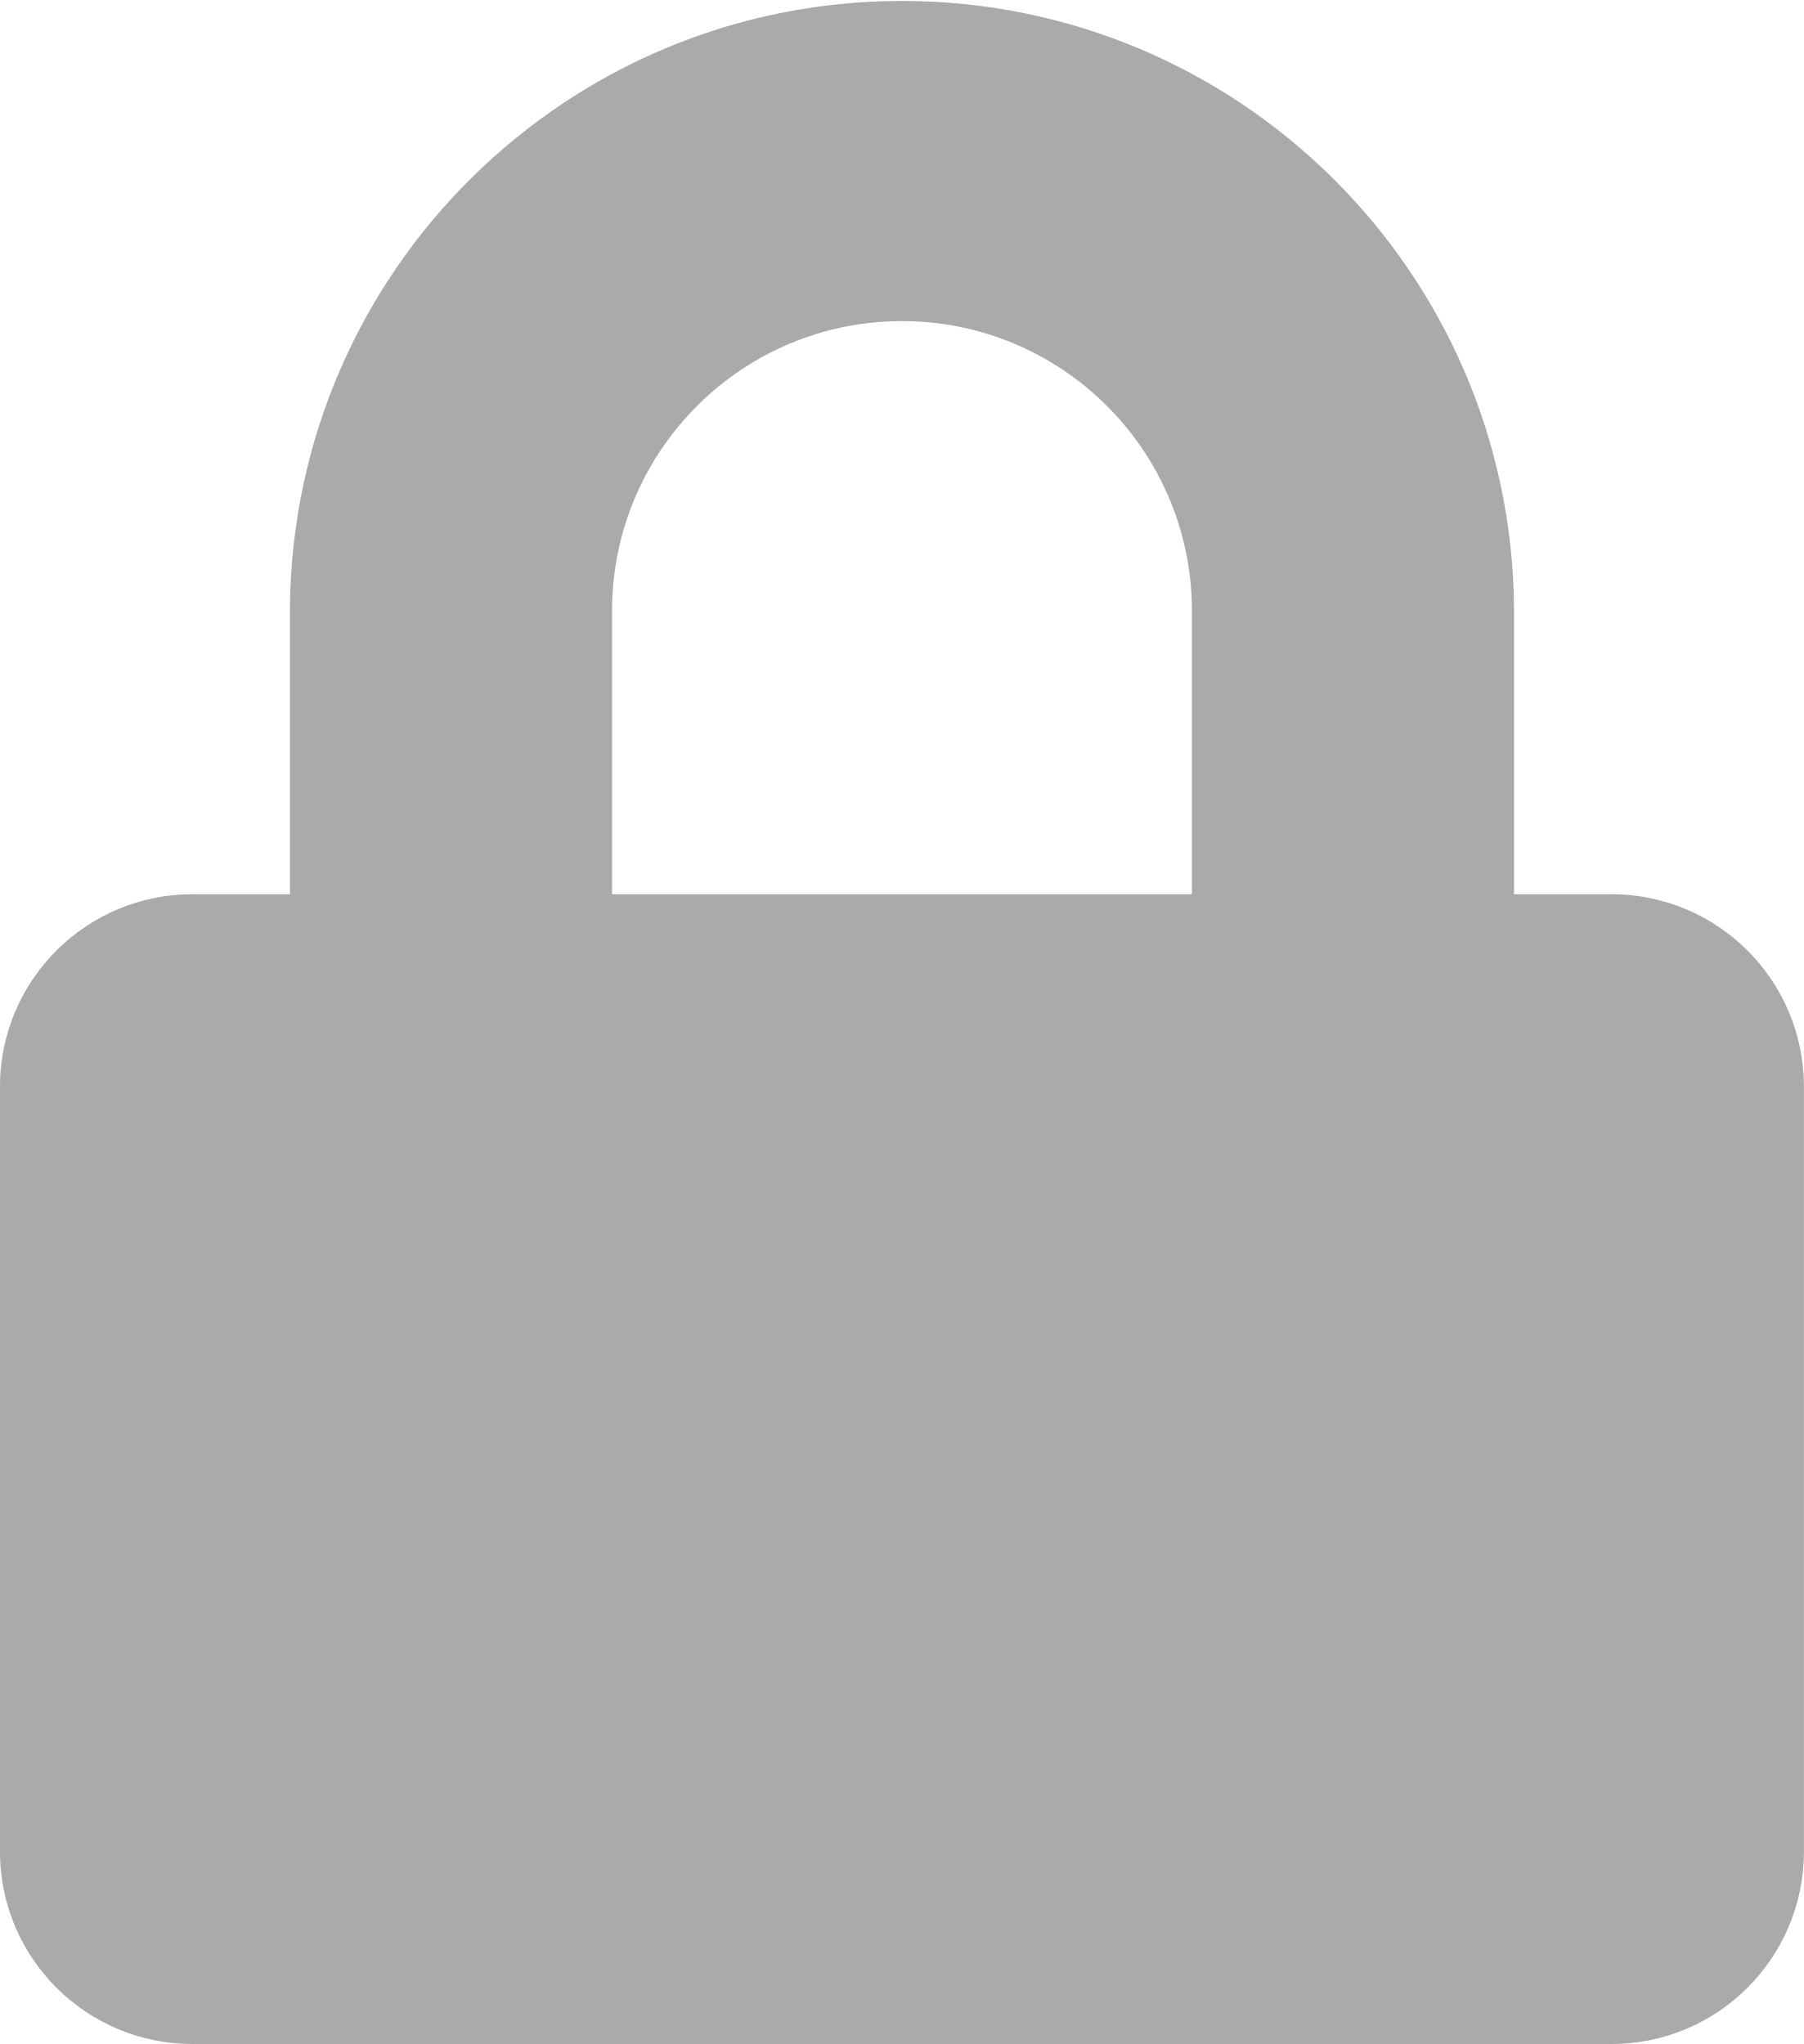
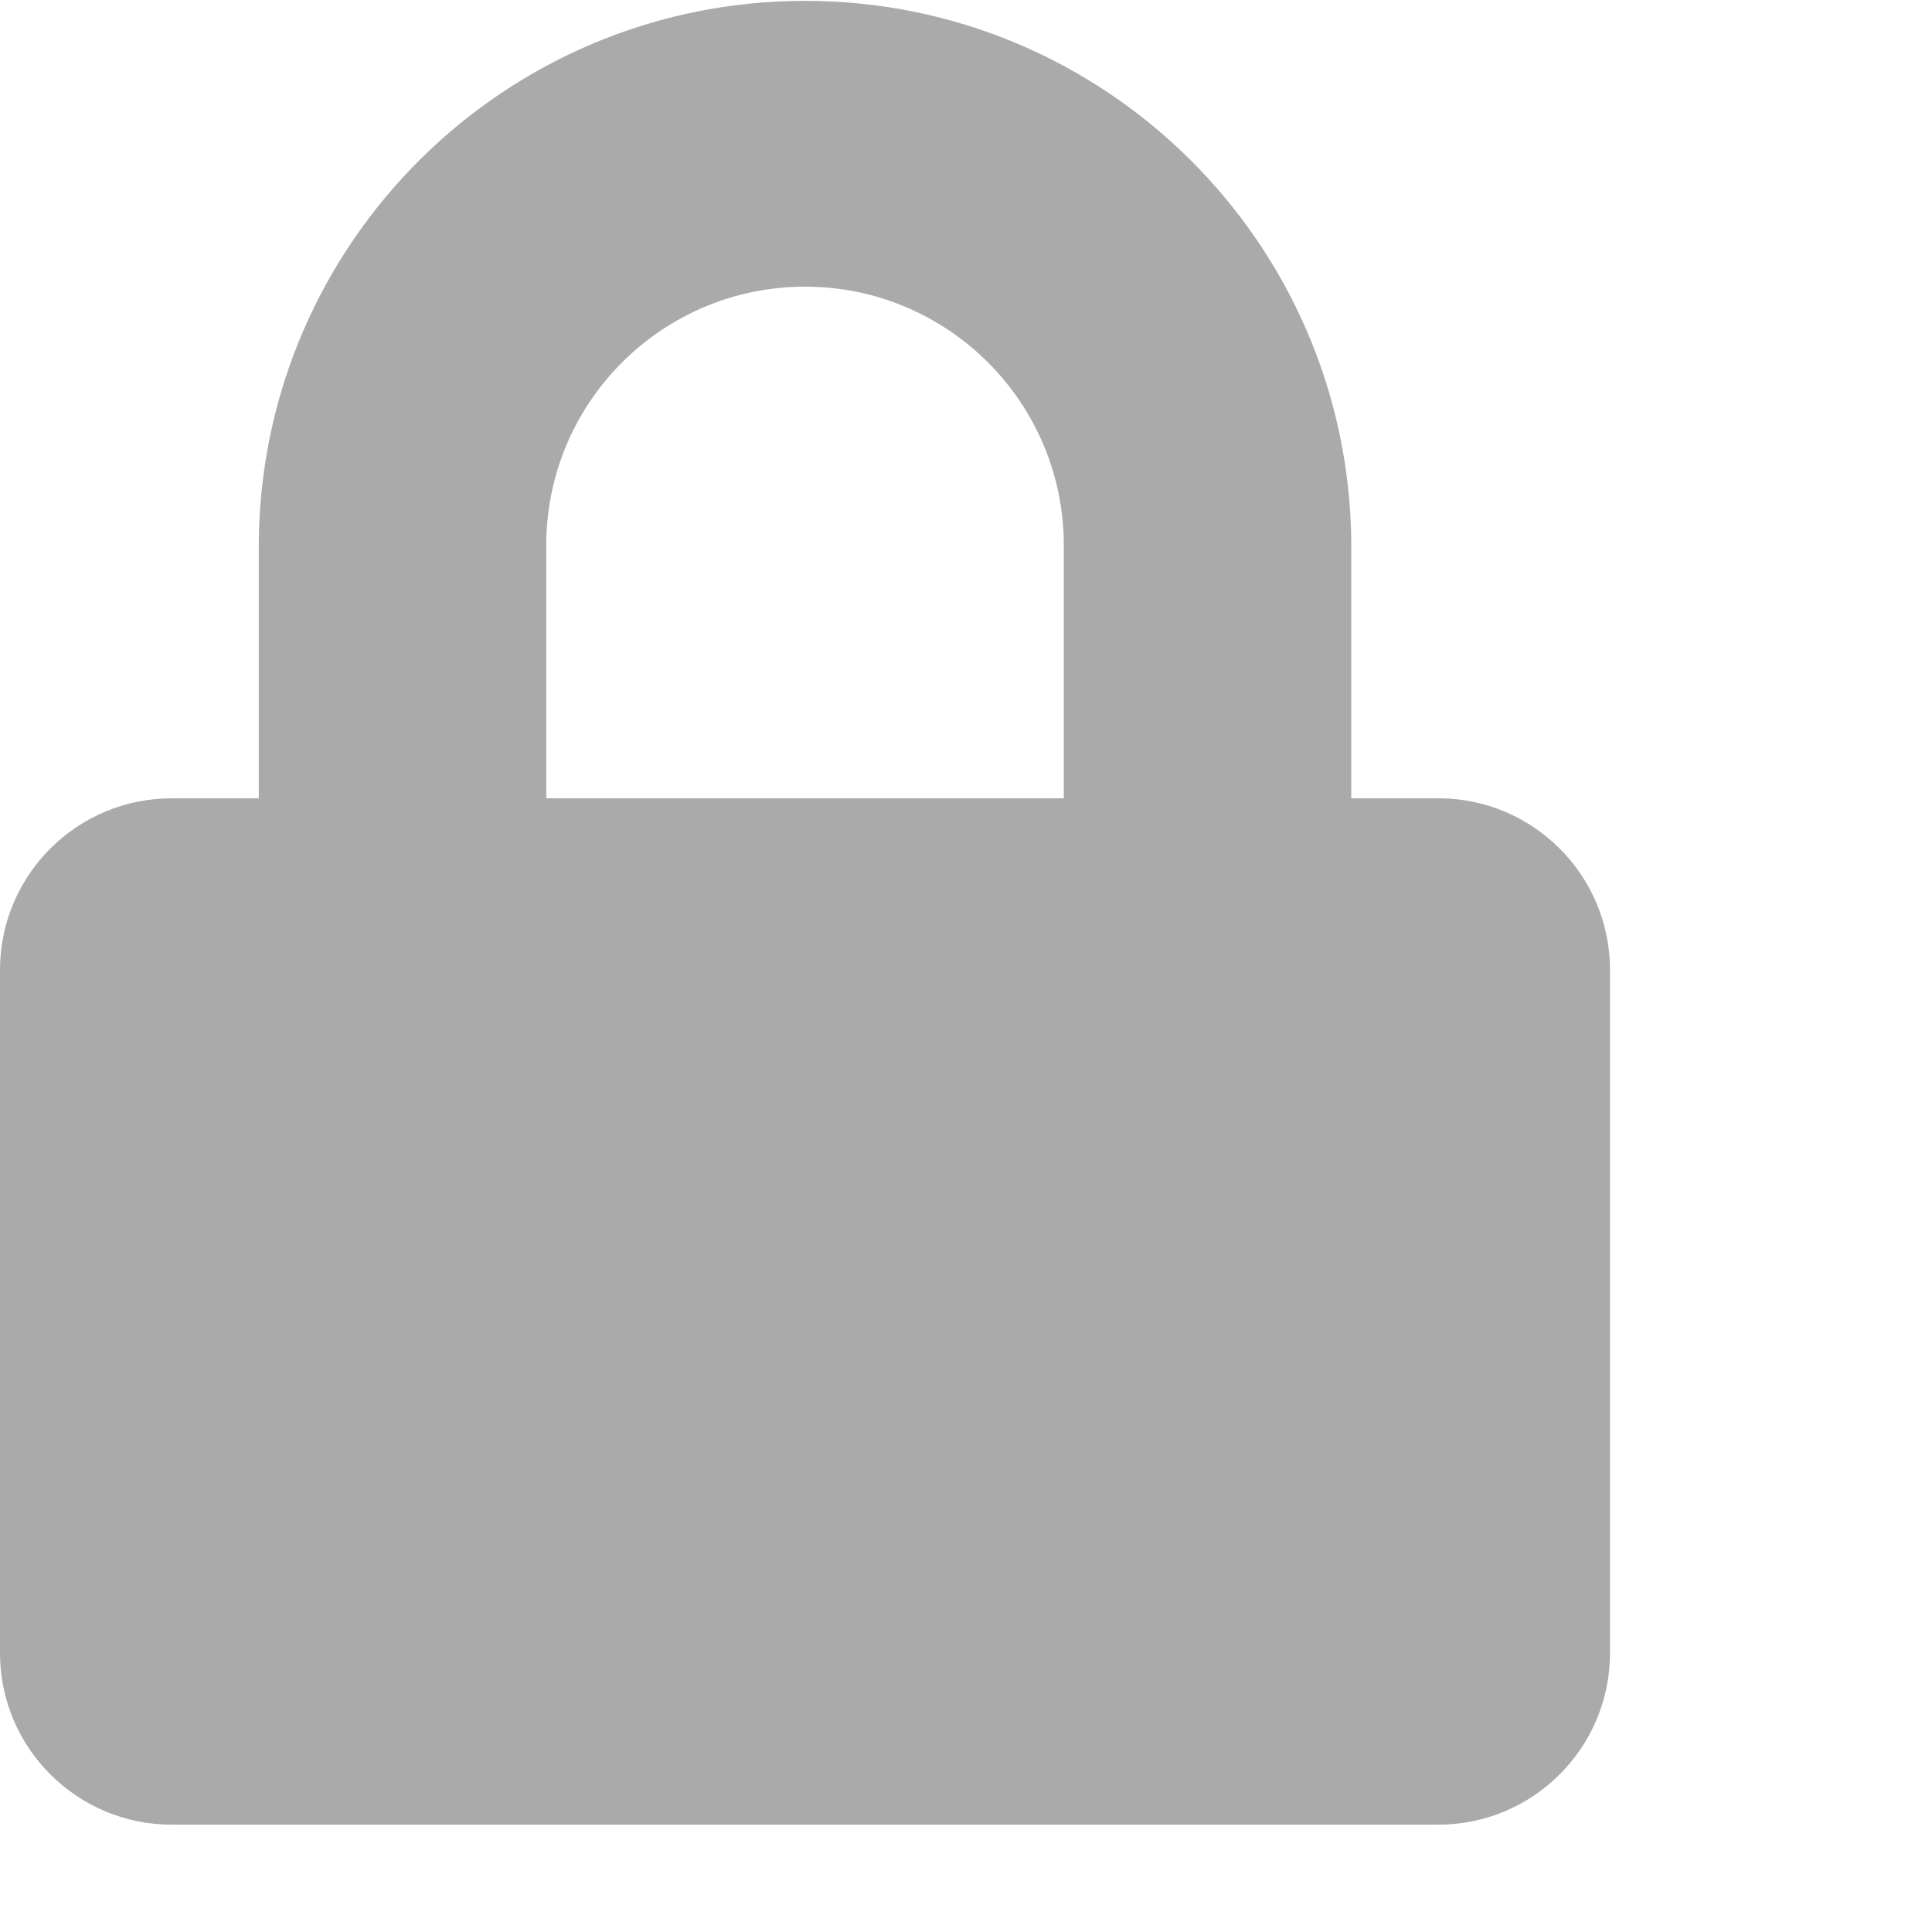
- <svg xmlns="http://www.w3.org/2000/svg" width="30" height="34" viewBox="0 0 30 34">
+ <svg xmlns="http://www.w3.org/2000/svg" width="20" height="20" viewBox="0 0 36 36">
  <path id="Icon_awesome-lock" data-name="Icon awesome-lock" d="M26.786,14.875H25.179V10.094a10.179,10.179,0,0,0-20.357,0v4.781H3.214A3.2,3.2,0,0,0,0,18.063v12.75A3.2,3.2,0,0,0,3.214,34H26.786A3.2,3.2,0,0,0,30,30.813V18.063A3.2,3.2,0,0,0,26.786,14.875Zm-6.964,0H10.179V10.094a4.822,4.822,0,0,1,9.643,0Z" fill="#aaa" />
</svg>
